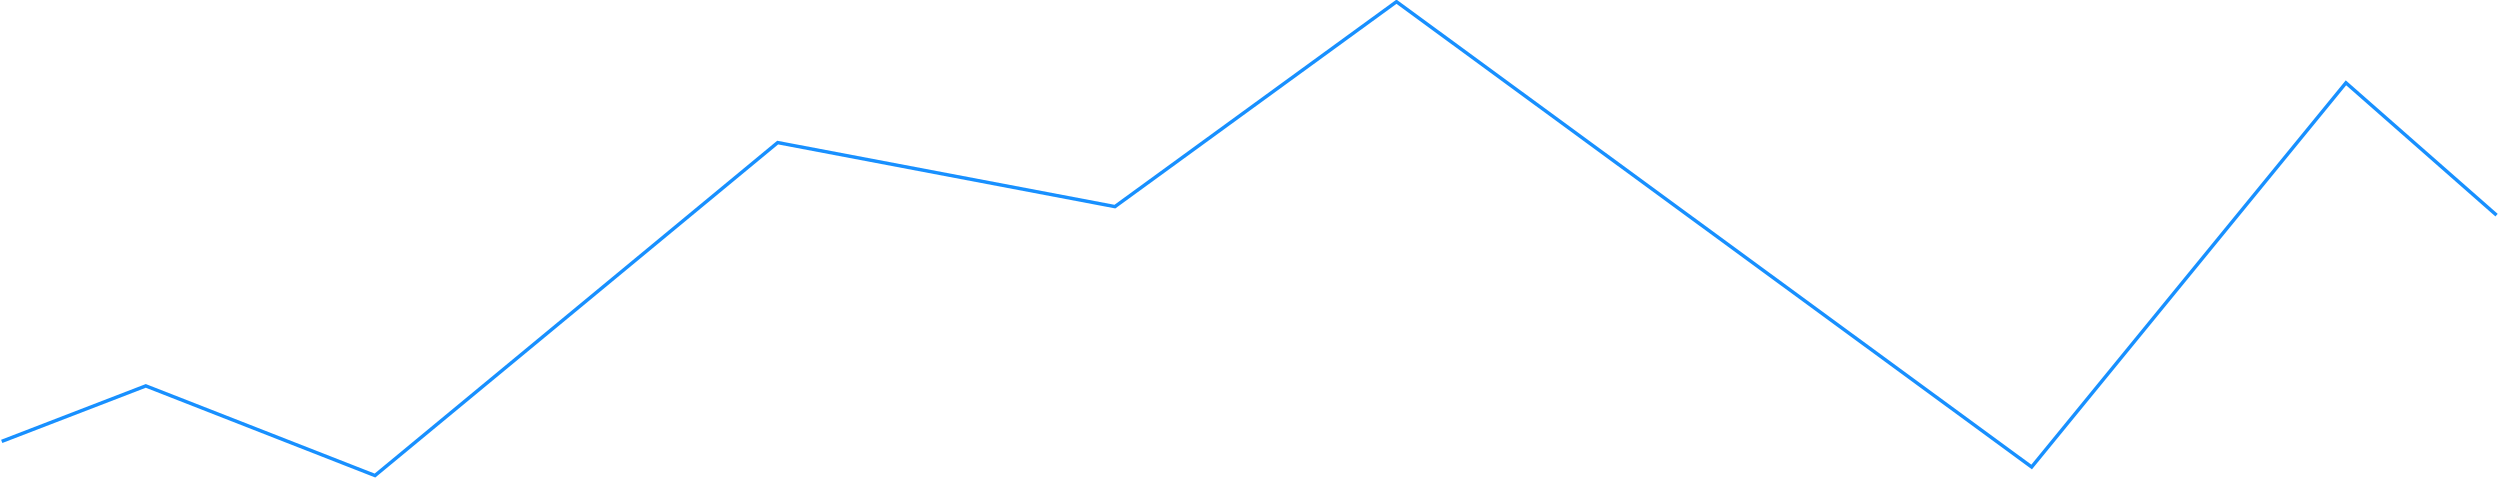
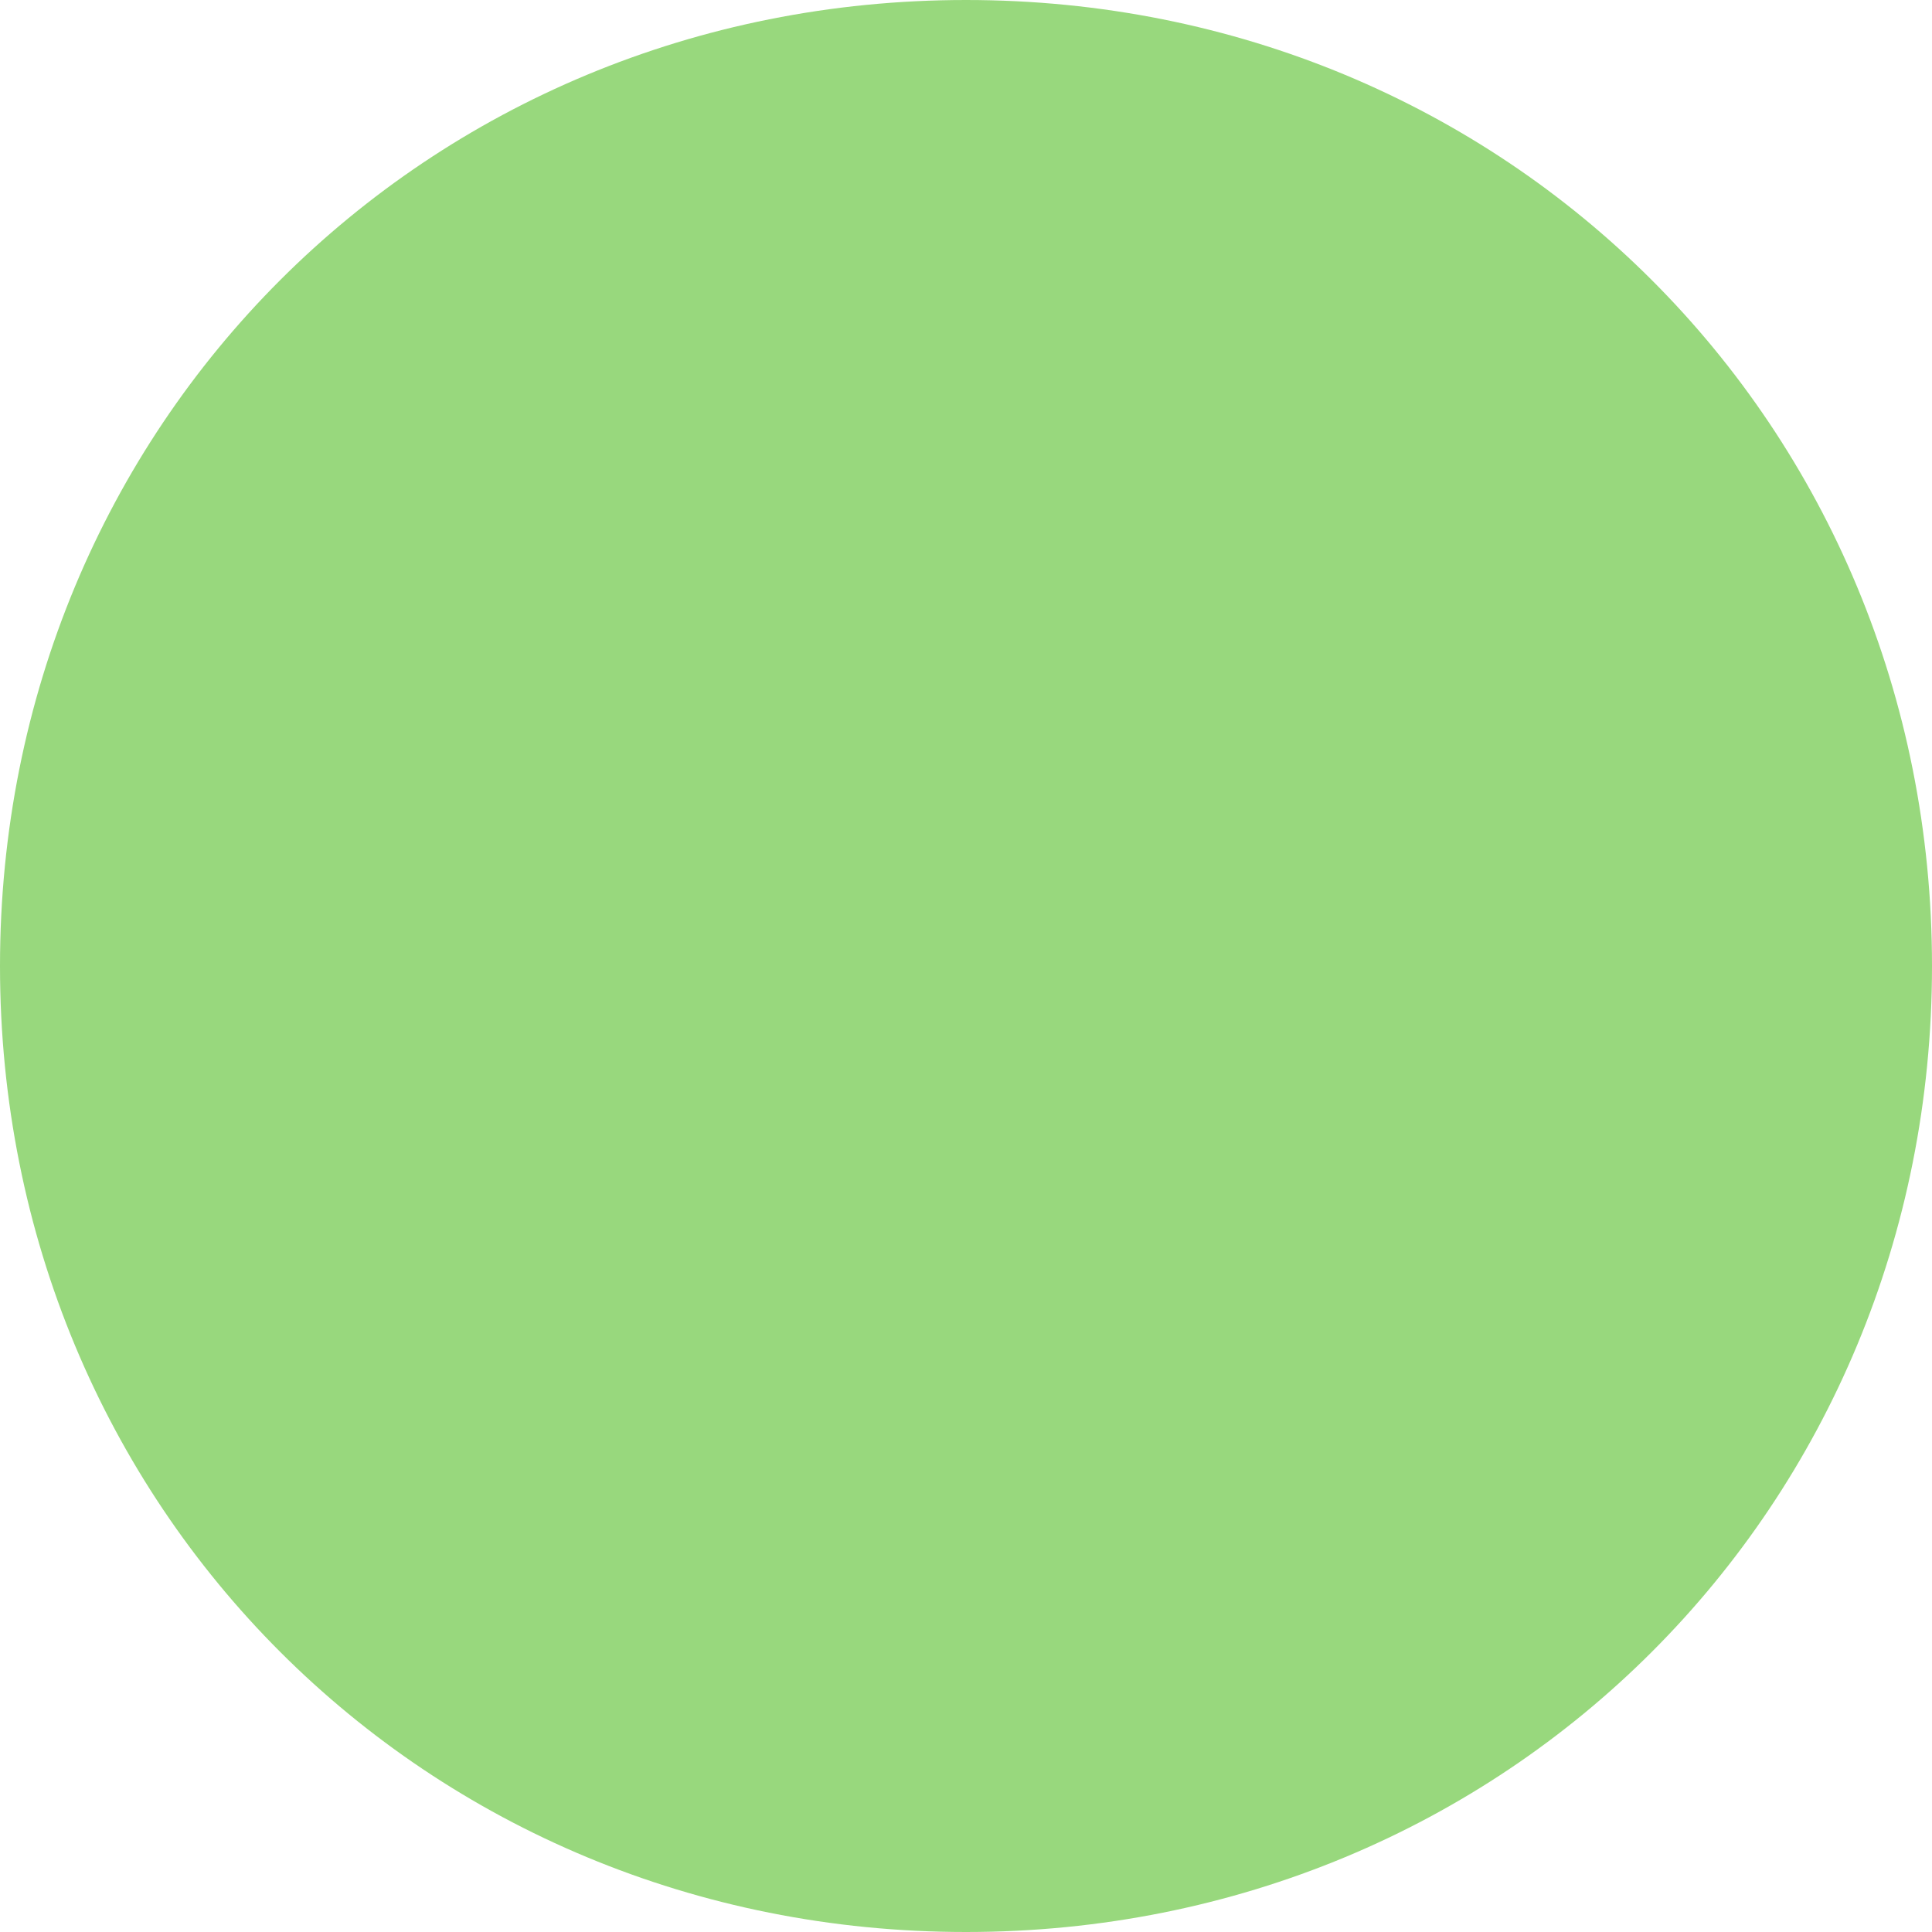
- <svg xmlns="http://www.w3.org/2000/svg" version="1.1" width="1451px" height="278px">
-   <g transform="matrix(1 0 0 1 -125 -151 )">
-     <path d="M 0 255.18  L 83.612 222.973  L 216.63 275  L 450.362 81.757  L 646.089 118.919  L 809.512 0  L 1178.163 270.045  L 1360.588 47.072  L 1448 123.874  " stroke-width="2" stroke="#1890ff" fill="none" transform="matrix(1 0 0 1 126 152 )" />
+ <svg xmlns="http://www.w3.org/2000/svg" version="1.1" width="8px" height="8px">
+   <g transform="matrix(1 0 0 1 -1476 -76 )">
+     <path d="M 1480 76  C 1482.24 76  1484 77.76  1484 80  C 1484 82.24  1482.24 84  1480 84  C 1477.76 84  1476 82.24  1476 80  C 1476 77.76  1477.76 76  1480 76  Z " fill-rule="nonzero" fill="#98d87d" stroke="none" />
  </g>
</svg>
